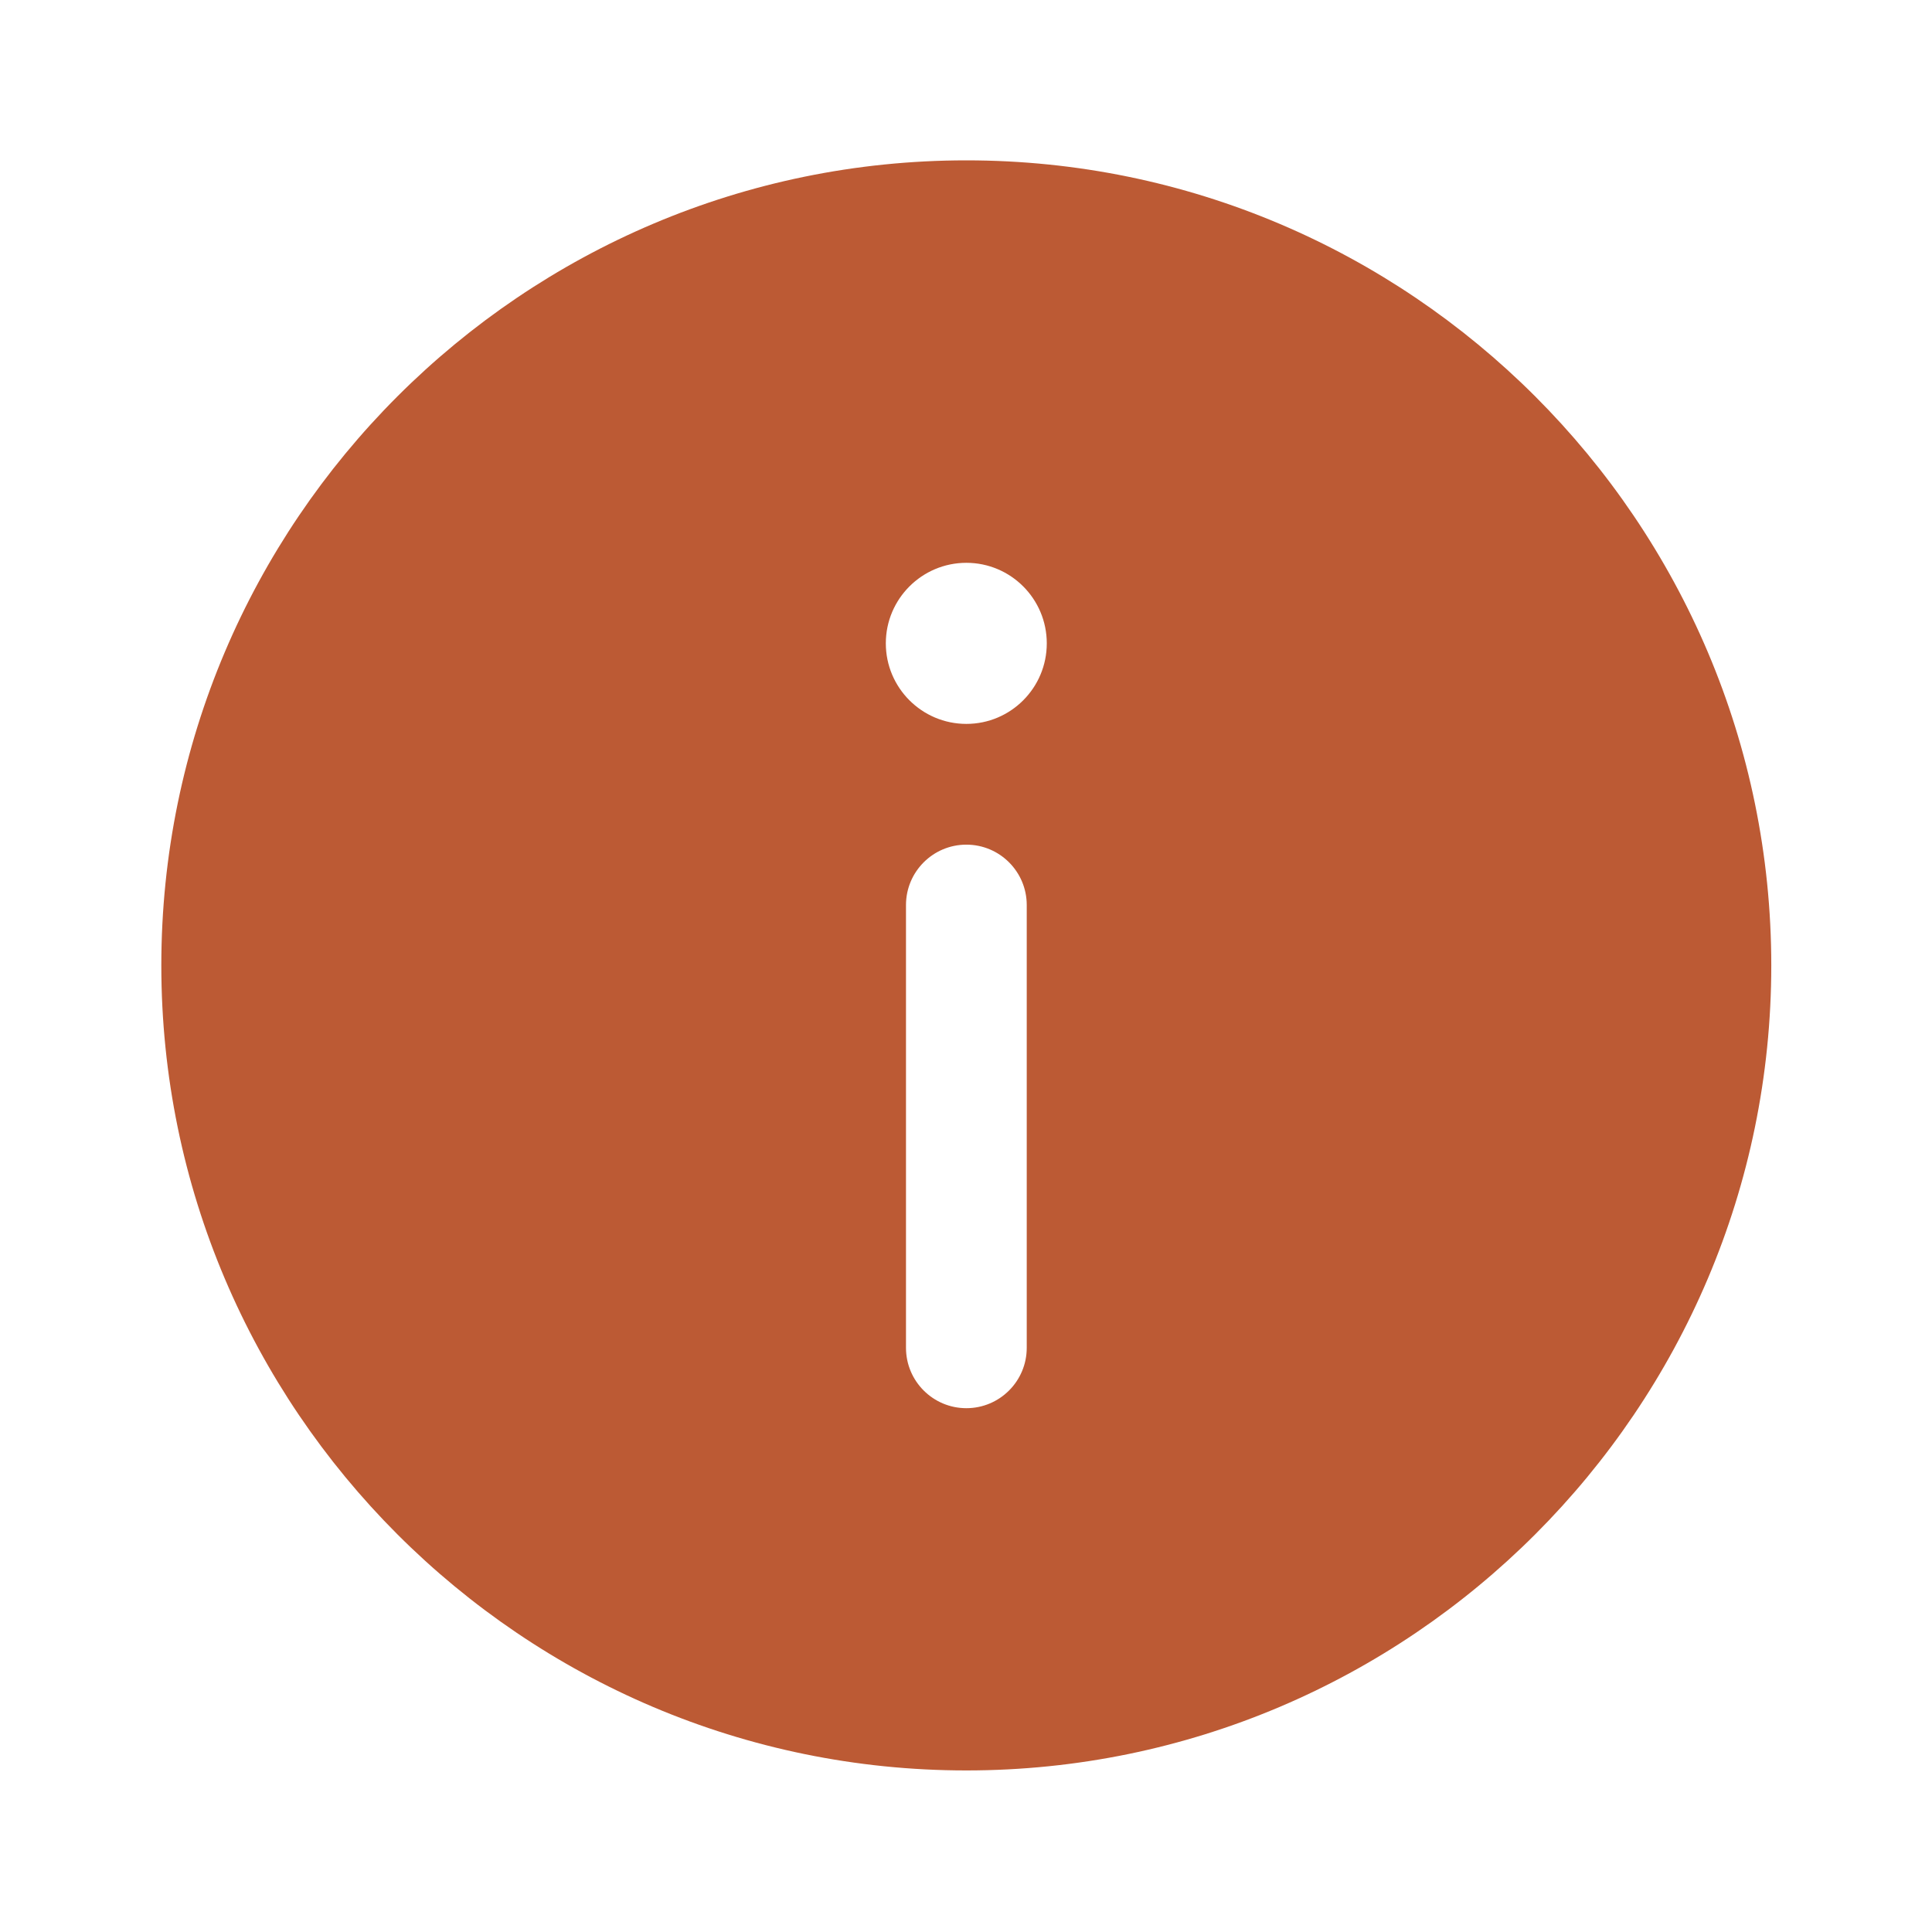
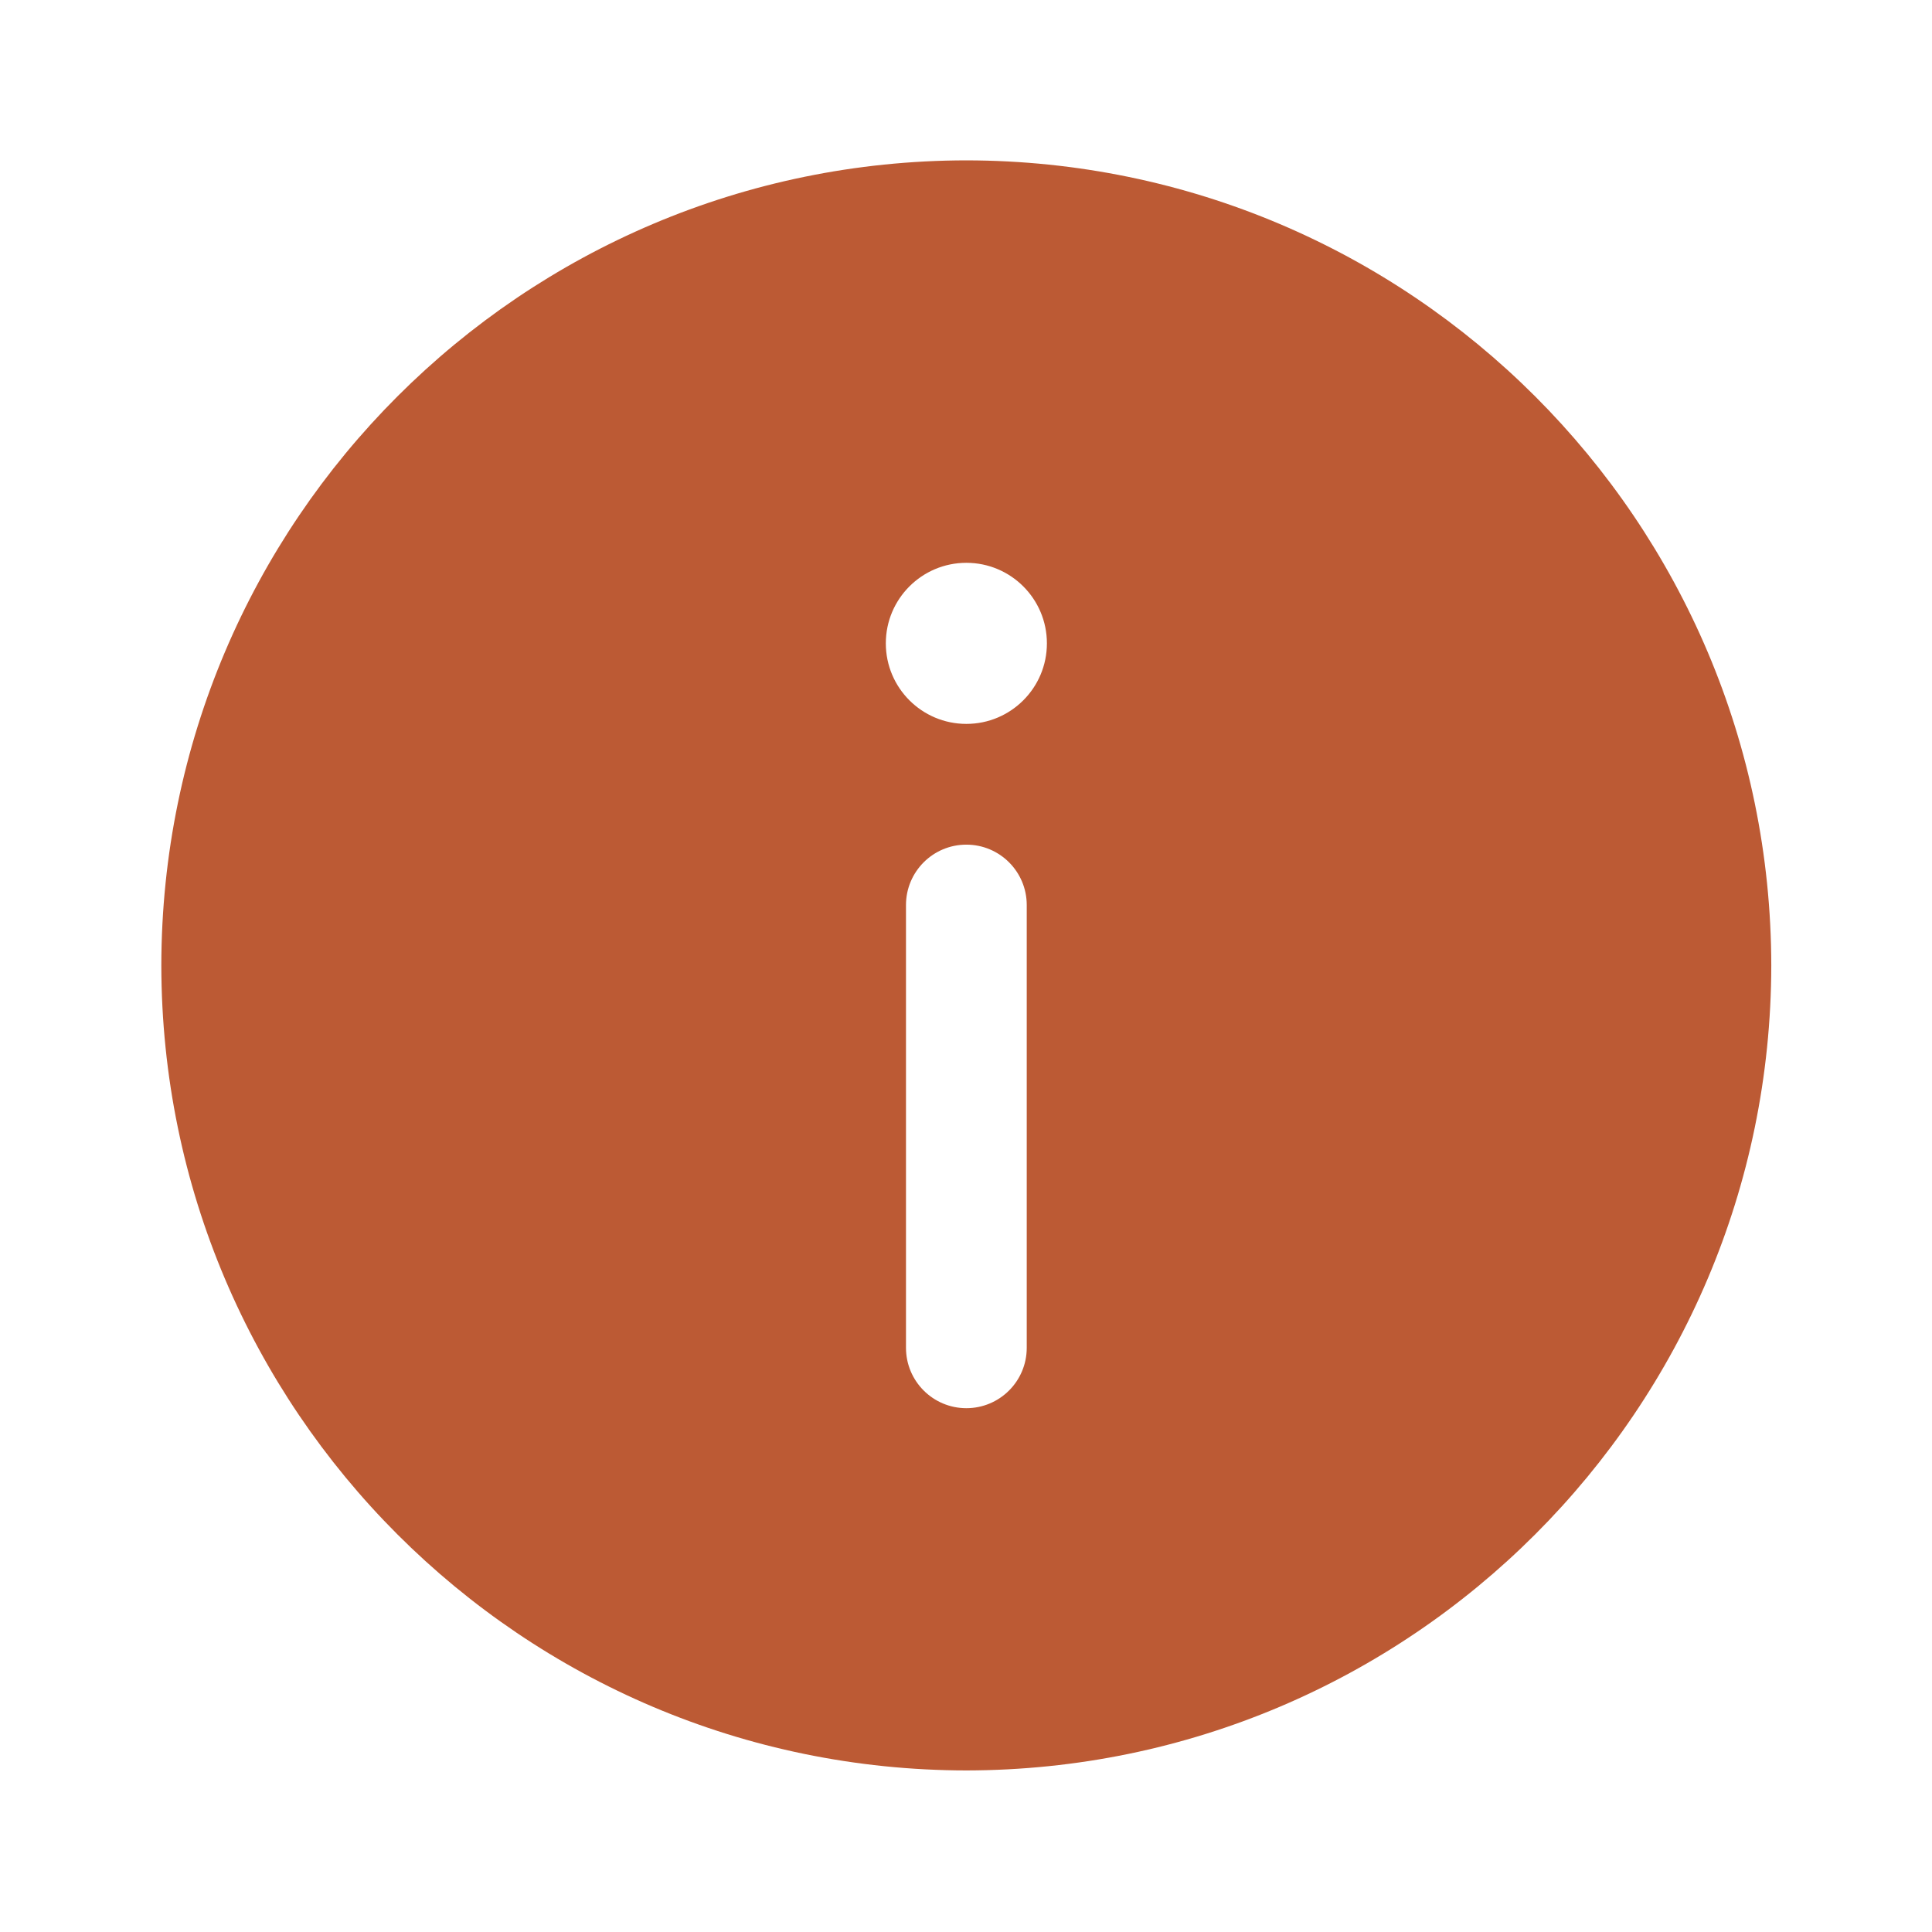
- <svg xmlns="http://www.w3.org/2000/svg" width="16" height="16" viewBox="0 0 16 16" fill="none">
-   <g id="Info 2">
-     <g id="surface1175">
-       <path id="Vector" d="M8.003 1.328C4.327 1.328 1.336 4.319 1.336 7.995C1.336 11.67 4.327 14.662 8.003 14.662C11.678 14.662 14.669 11.67 14.669 7.995C14.669 4.319 11.678 1.328 8.003 1.328ZM8.503 11.162C8.503 11.438 8.279 11.662 8.003 11.662C7.727 11.662 7.503 11.438 7.503 11.162V7.495C7.503 7.219 7.727 6.995 8.003 6.995C8.279 6.995 8.503 7.219 8.503 7.495V11.162ZM8.003 5.995C7.635 5.995 7.336 5.696 7.336 5.328C7.336 4.96 7.635 4.661 8.003 4.661C8.371 4.661 8.669 4.96 8.669 5.328C8.669 5.696 8.371 5.995 8.003 5.995Z" fill="#BC5A34" />
-     </g>
-   </g>
+ <svg xmlns="http://www.w3.org/2000/svg" width="16" height="16" fill="none">
+   <path fill="#BC5A34" d="M8.003 1.328a6.675 6.675 0 0 0-6.667 6.667 6.675 6.675 0 0 0 6.667 6.667 6.675 6.675 0 0 0 6.666-6.667 6.675 6.675 0 0 0-6.666-6.667m.5 9.834a.5.5 0 0 1-1 0V7.495a.5.5 0 0 1 1 0zm-.5-5.167a.667.667 0 1 1 0-1.334.667.667 0 0 1 0 1.334" />
</svg>
